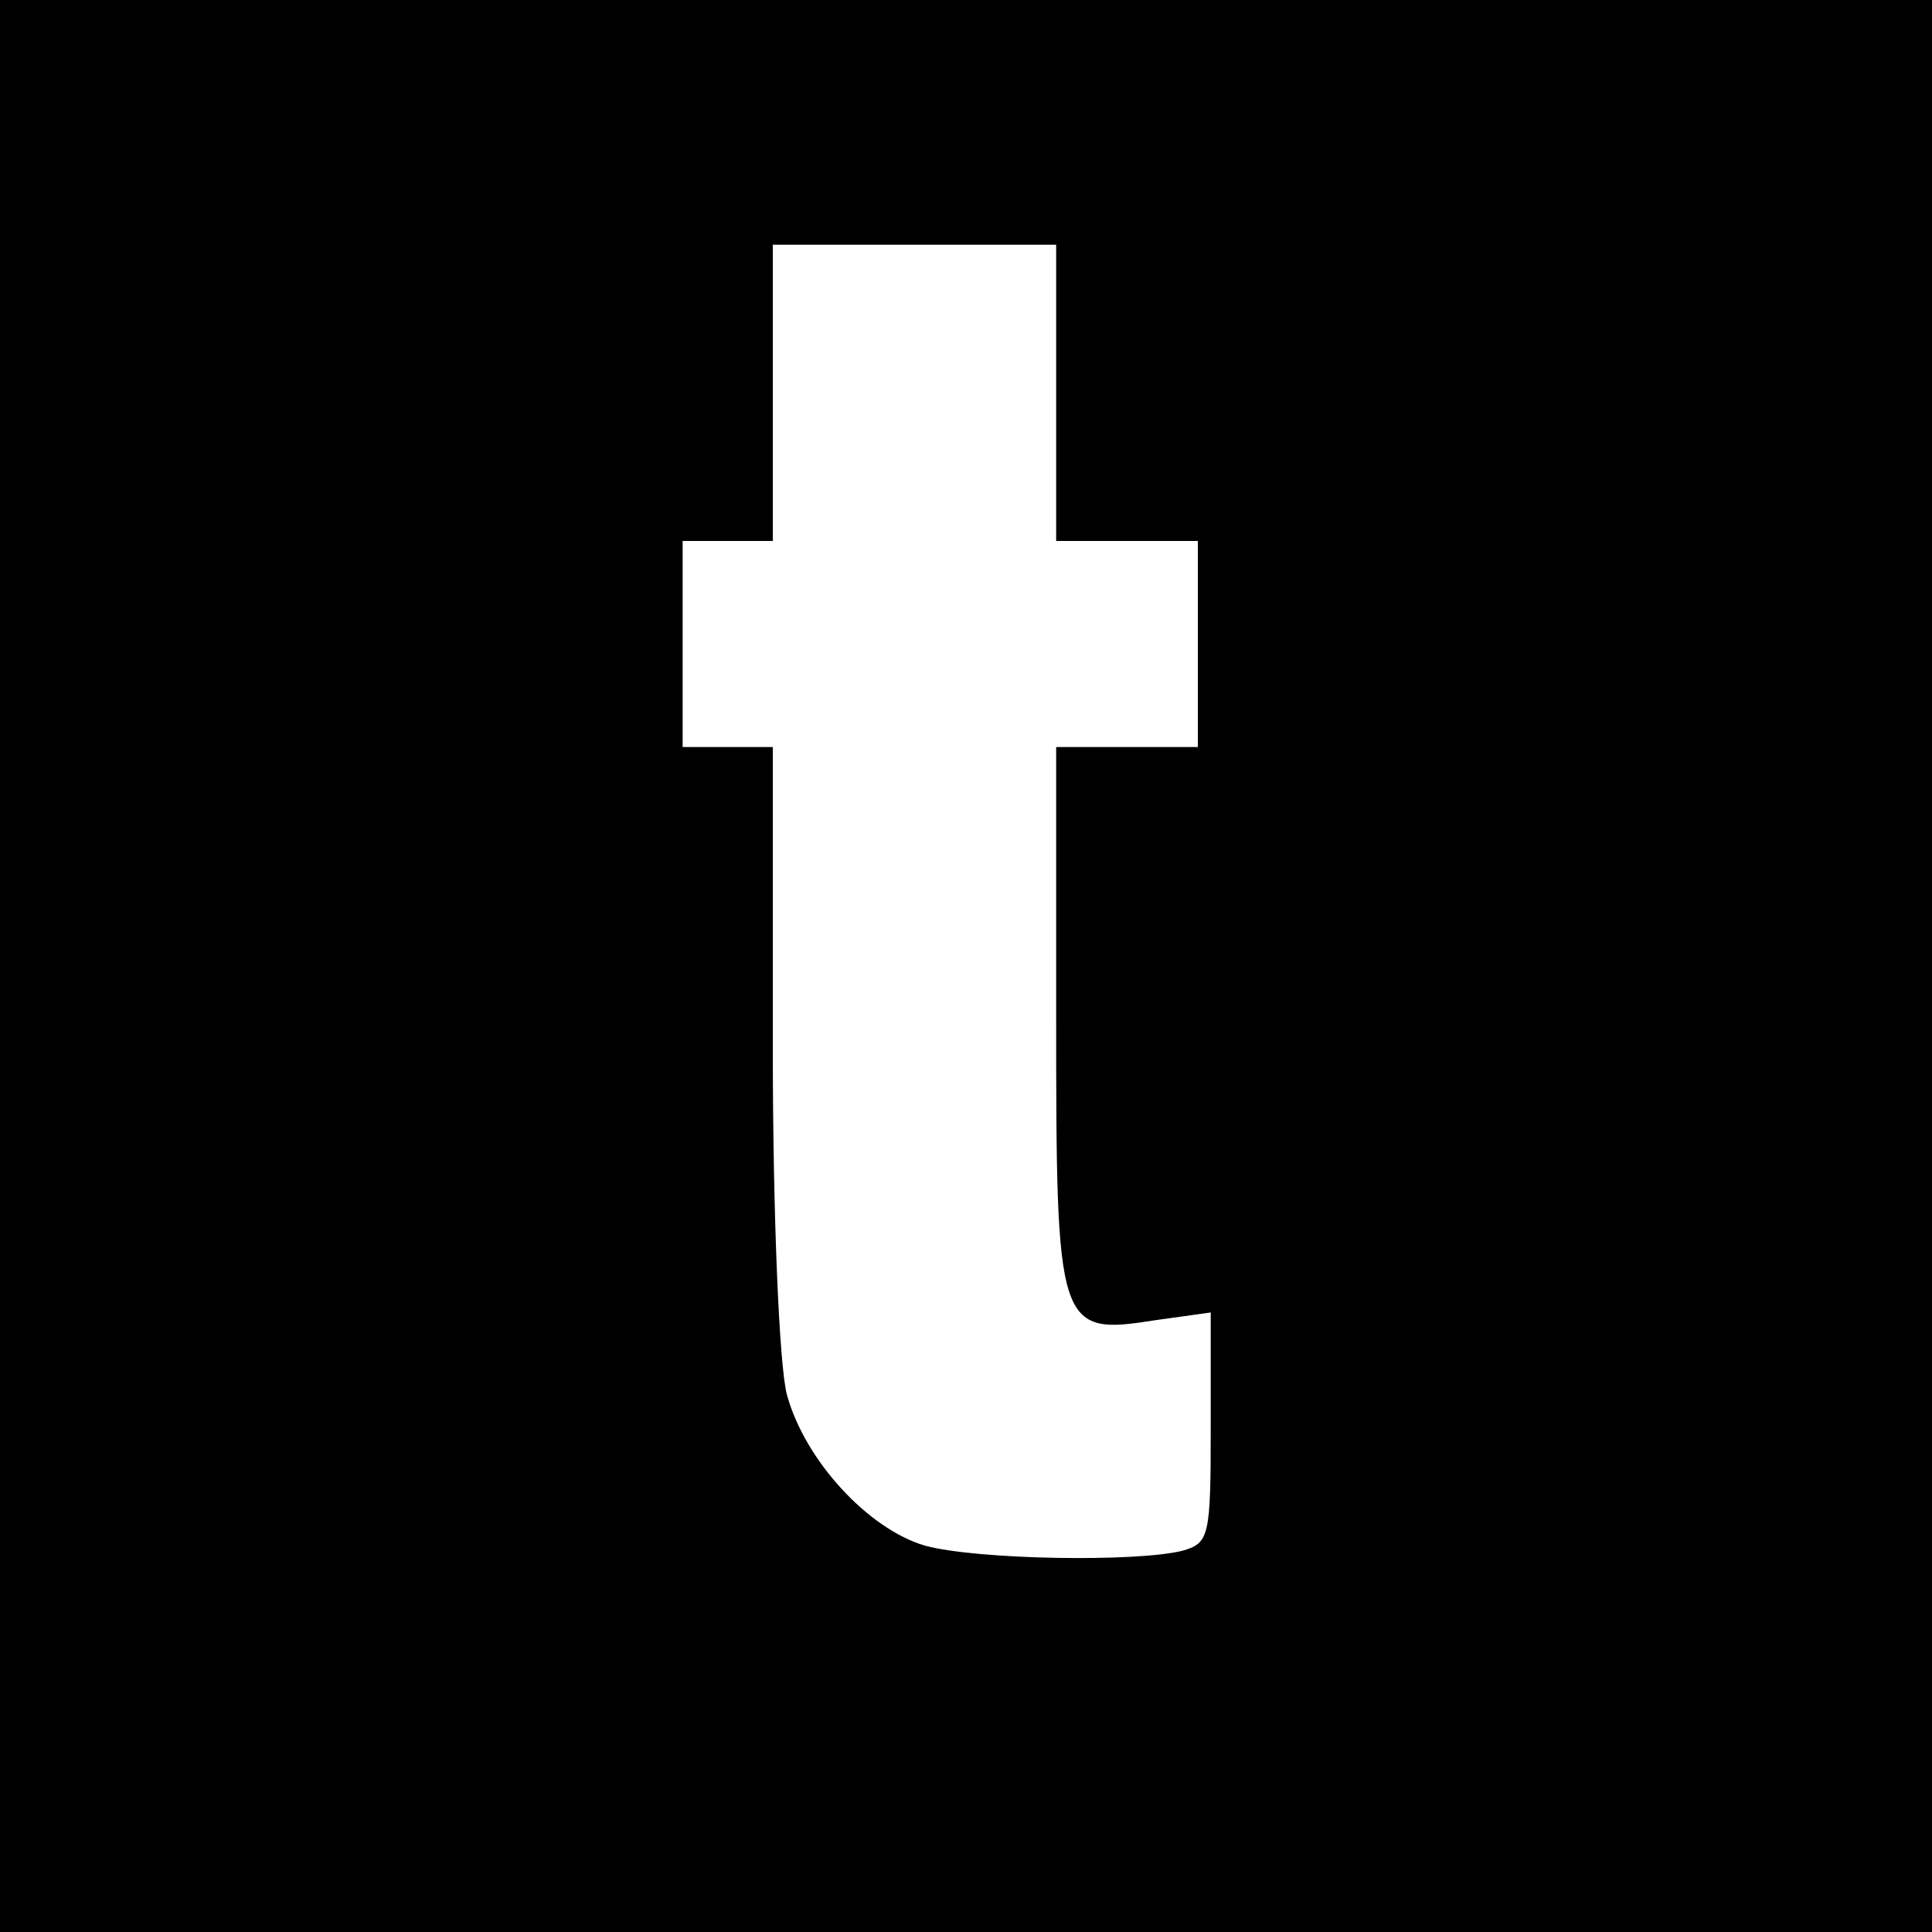
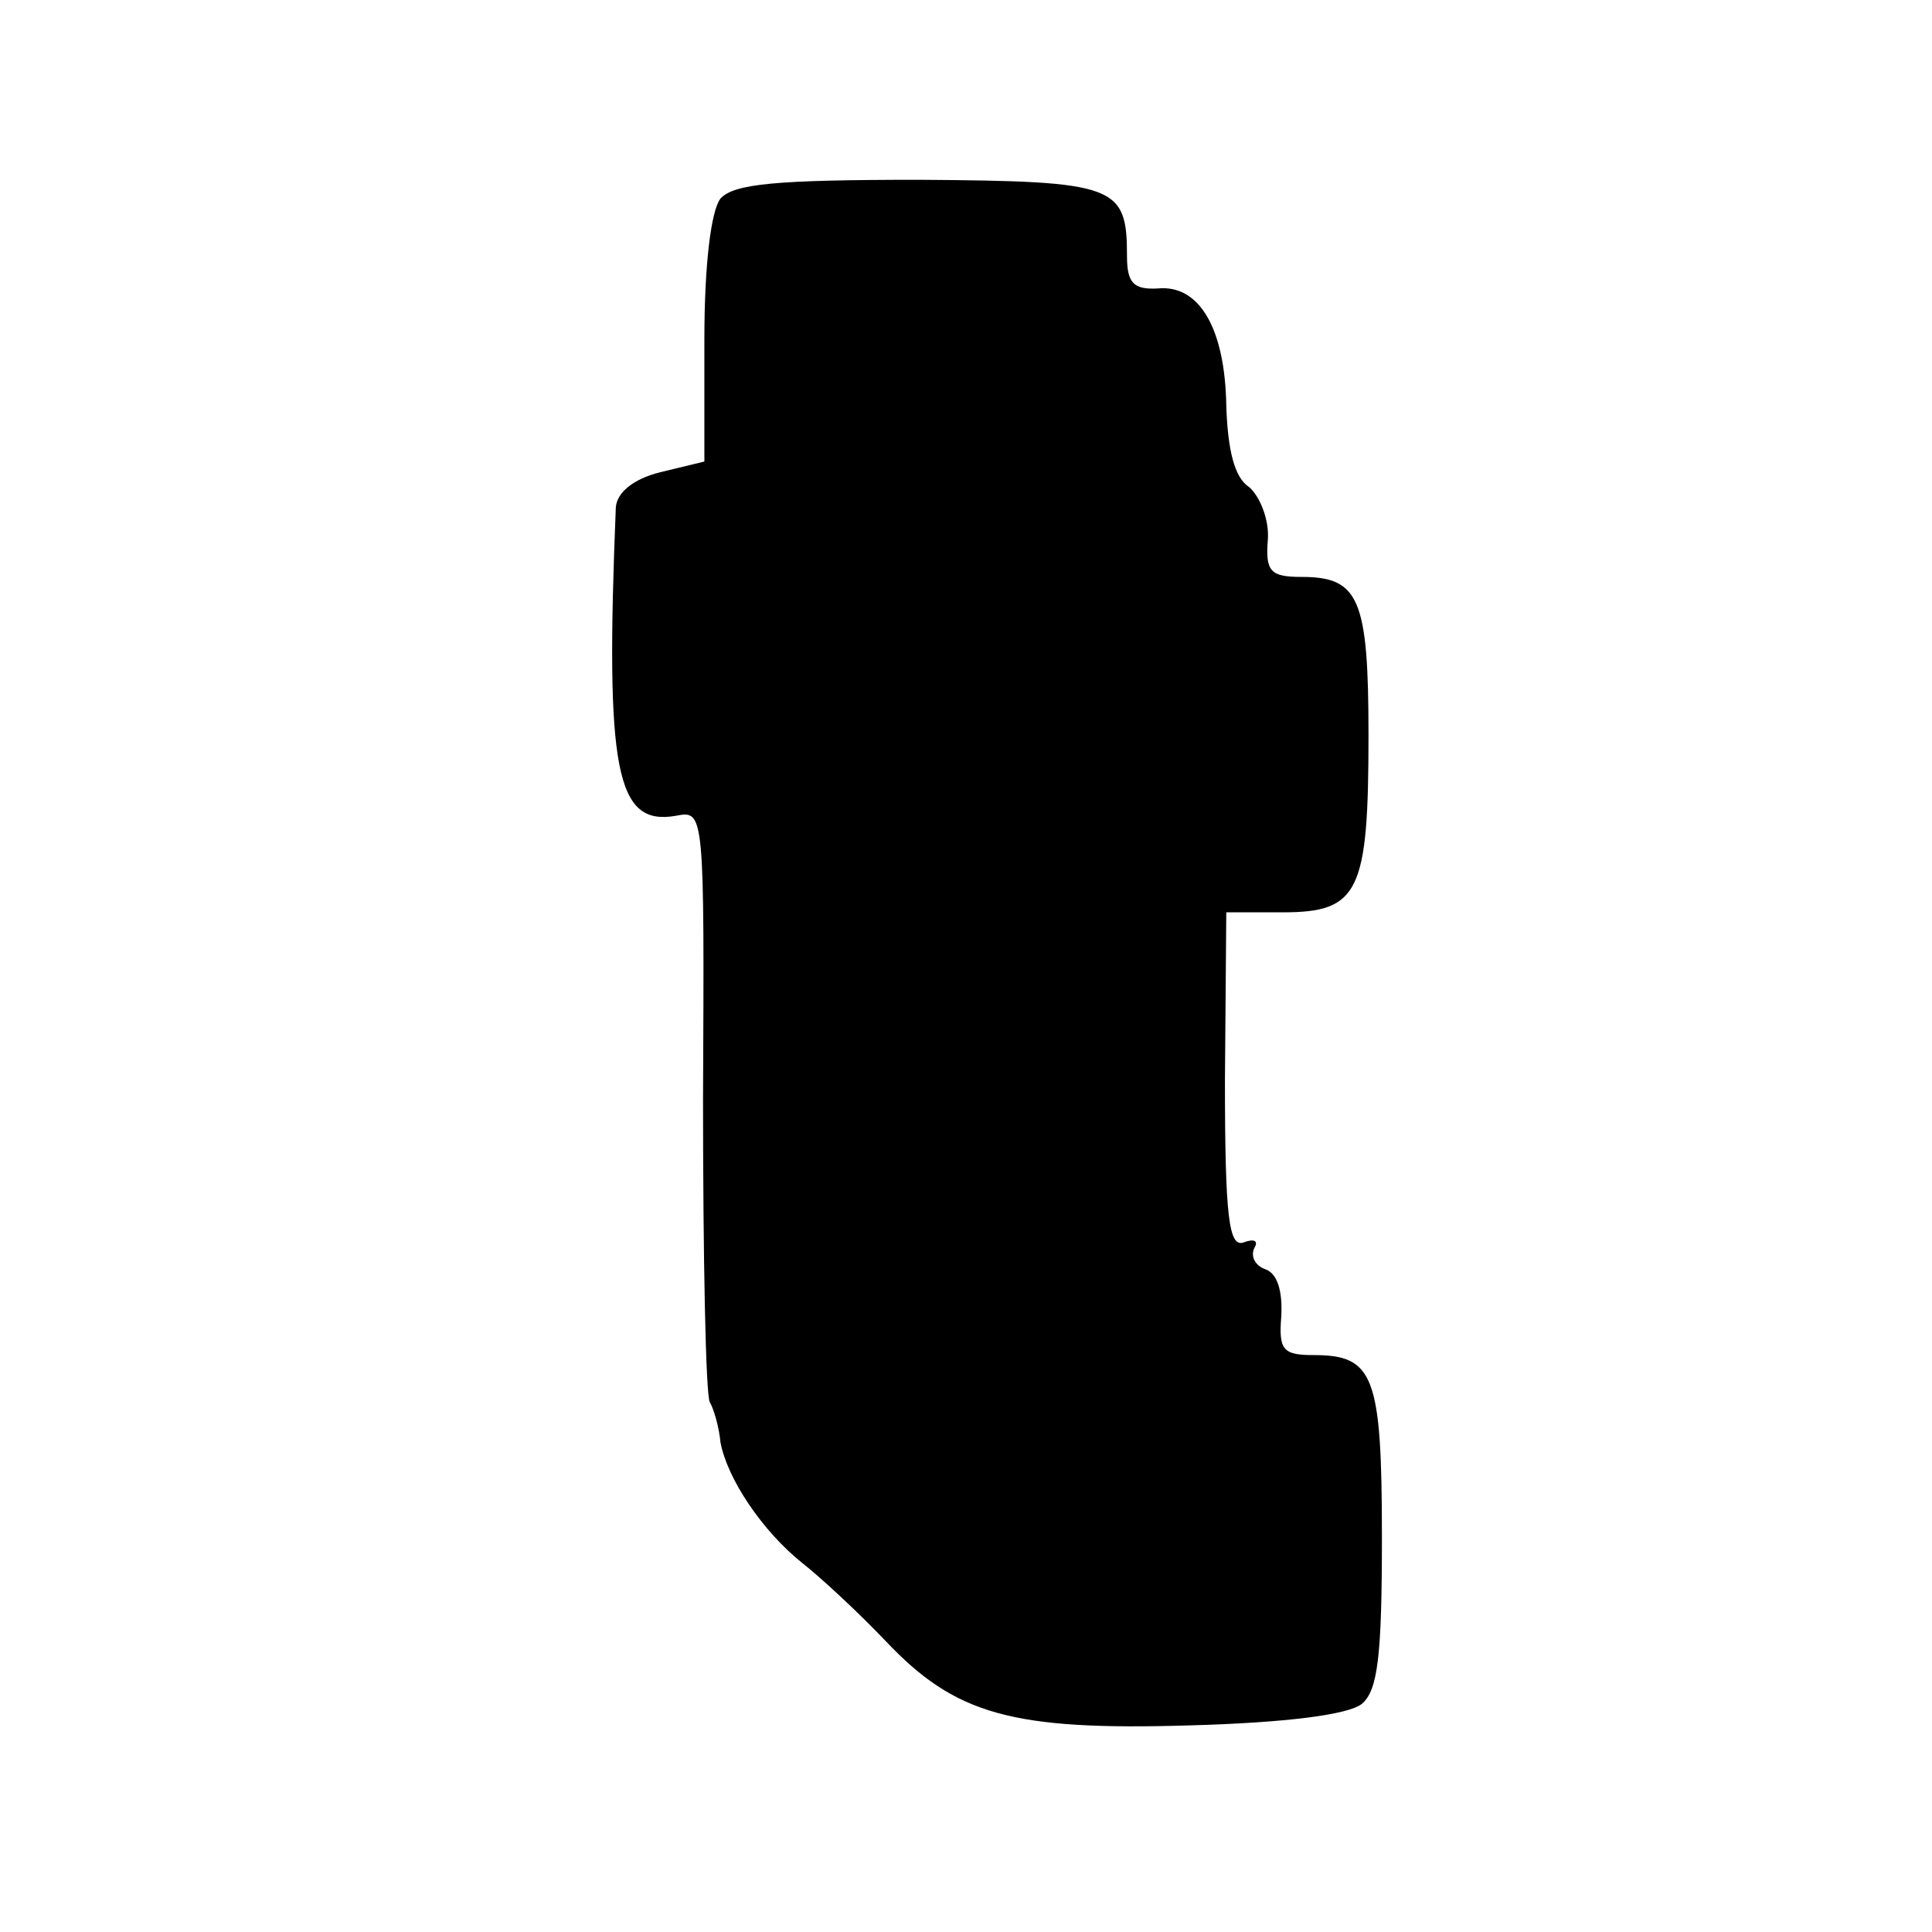
- <svg xmlns="http://www.w3.org/2000/svg" version="1.0" width="150pt" height="150pt" viewBox="0 0 150 150" preserveAspectRatio="xMidYMid meet">
-   <g transform="translate(0,150) scale(0.1,-0.1)" fill="#000000" stroke="none">
-     <path d="M0 750 l0 -750 750 0 750 0 0 750 0 750 -750 0 -750 0 0 -750z m820 445 l0 -115 55 0 55 0 0 -80 0 -80 -55 0 -55 0 0 -209 c0 -243 1 -248 77 -236 l43 6 0 -89 c0 -85 -1 -90 -22 -96 -36 -9 -160 -7 -200 4 -44 13 -93 66 -107 117 -6 22 -11 139 -11 271 l0 232 -35 0 -35 0 0 80 0 80 35 0 35 0 0 115 0 115 110 0 110 0 0 -115z" />
+ <svg xmlns="http://www.w3.org/2000/svg" version="1.0" width="144pt" height="144pt" viewBox="0 0 144 144" preserveAspectRatio="xMidYMid meet">
+   <g transform="translate(0,144) scale(0.1,-0.1)" fill="#000000" stroke="none">
+     <path d="M537 1292 c-7 -9 -12 -49 -12 -105 l0 -91 -33 -8 c-20 -5 -32 -15 -33 -26 -8 -197 0 -238 45 -230 21 4 21 3 20 -211 0 -119 2 -220 5 -226 3 -5 7 -19 8 -30 5 -27 31 -66 61 -90 14 -11 42 -37 62 -58 52 -55 94 -67 227 -63 72 2 118 8 128 16 12 10 15 36 15 124 0 121 -6 136 -51 136 -23 0 -26 4 -24 29 1 19 -3 32 -12 35 -8 3 -11 10 -8 16 3 5 0 7 -8 4 -11 -4 -14 18 -14 121 l1 125 42 0 c57 0 64 15 64 132 0 102 -7 118 -50 118 -23 0 -27 4 -25 28 1 15 -6 32 -14 39 -11 7 -16 28 -17 61 -1 57 -20 90 -51 87 -18 -1 -23 4 -23 24 0 53 -8 56 -155 57 -107 0 -138 -3 -148 -14z" />
  </g>
</svg>
